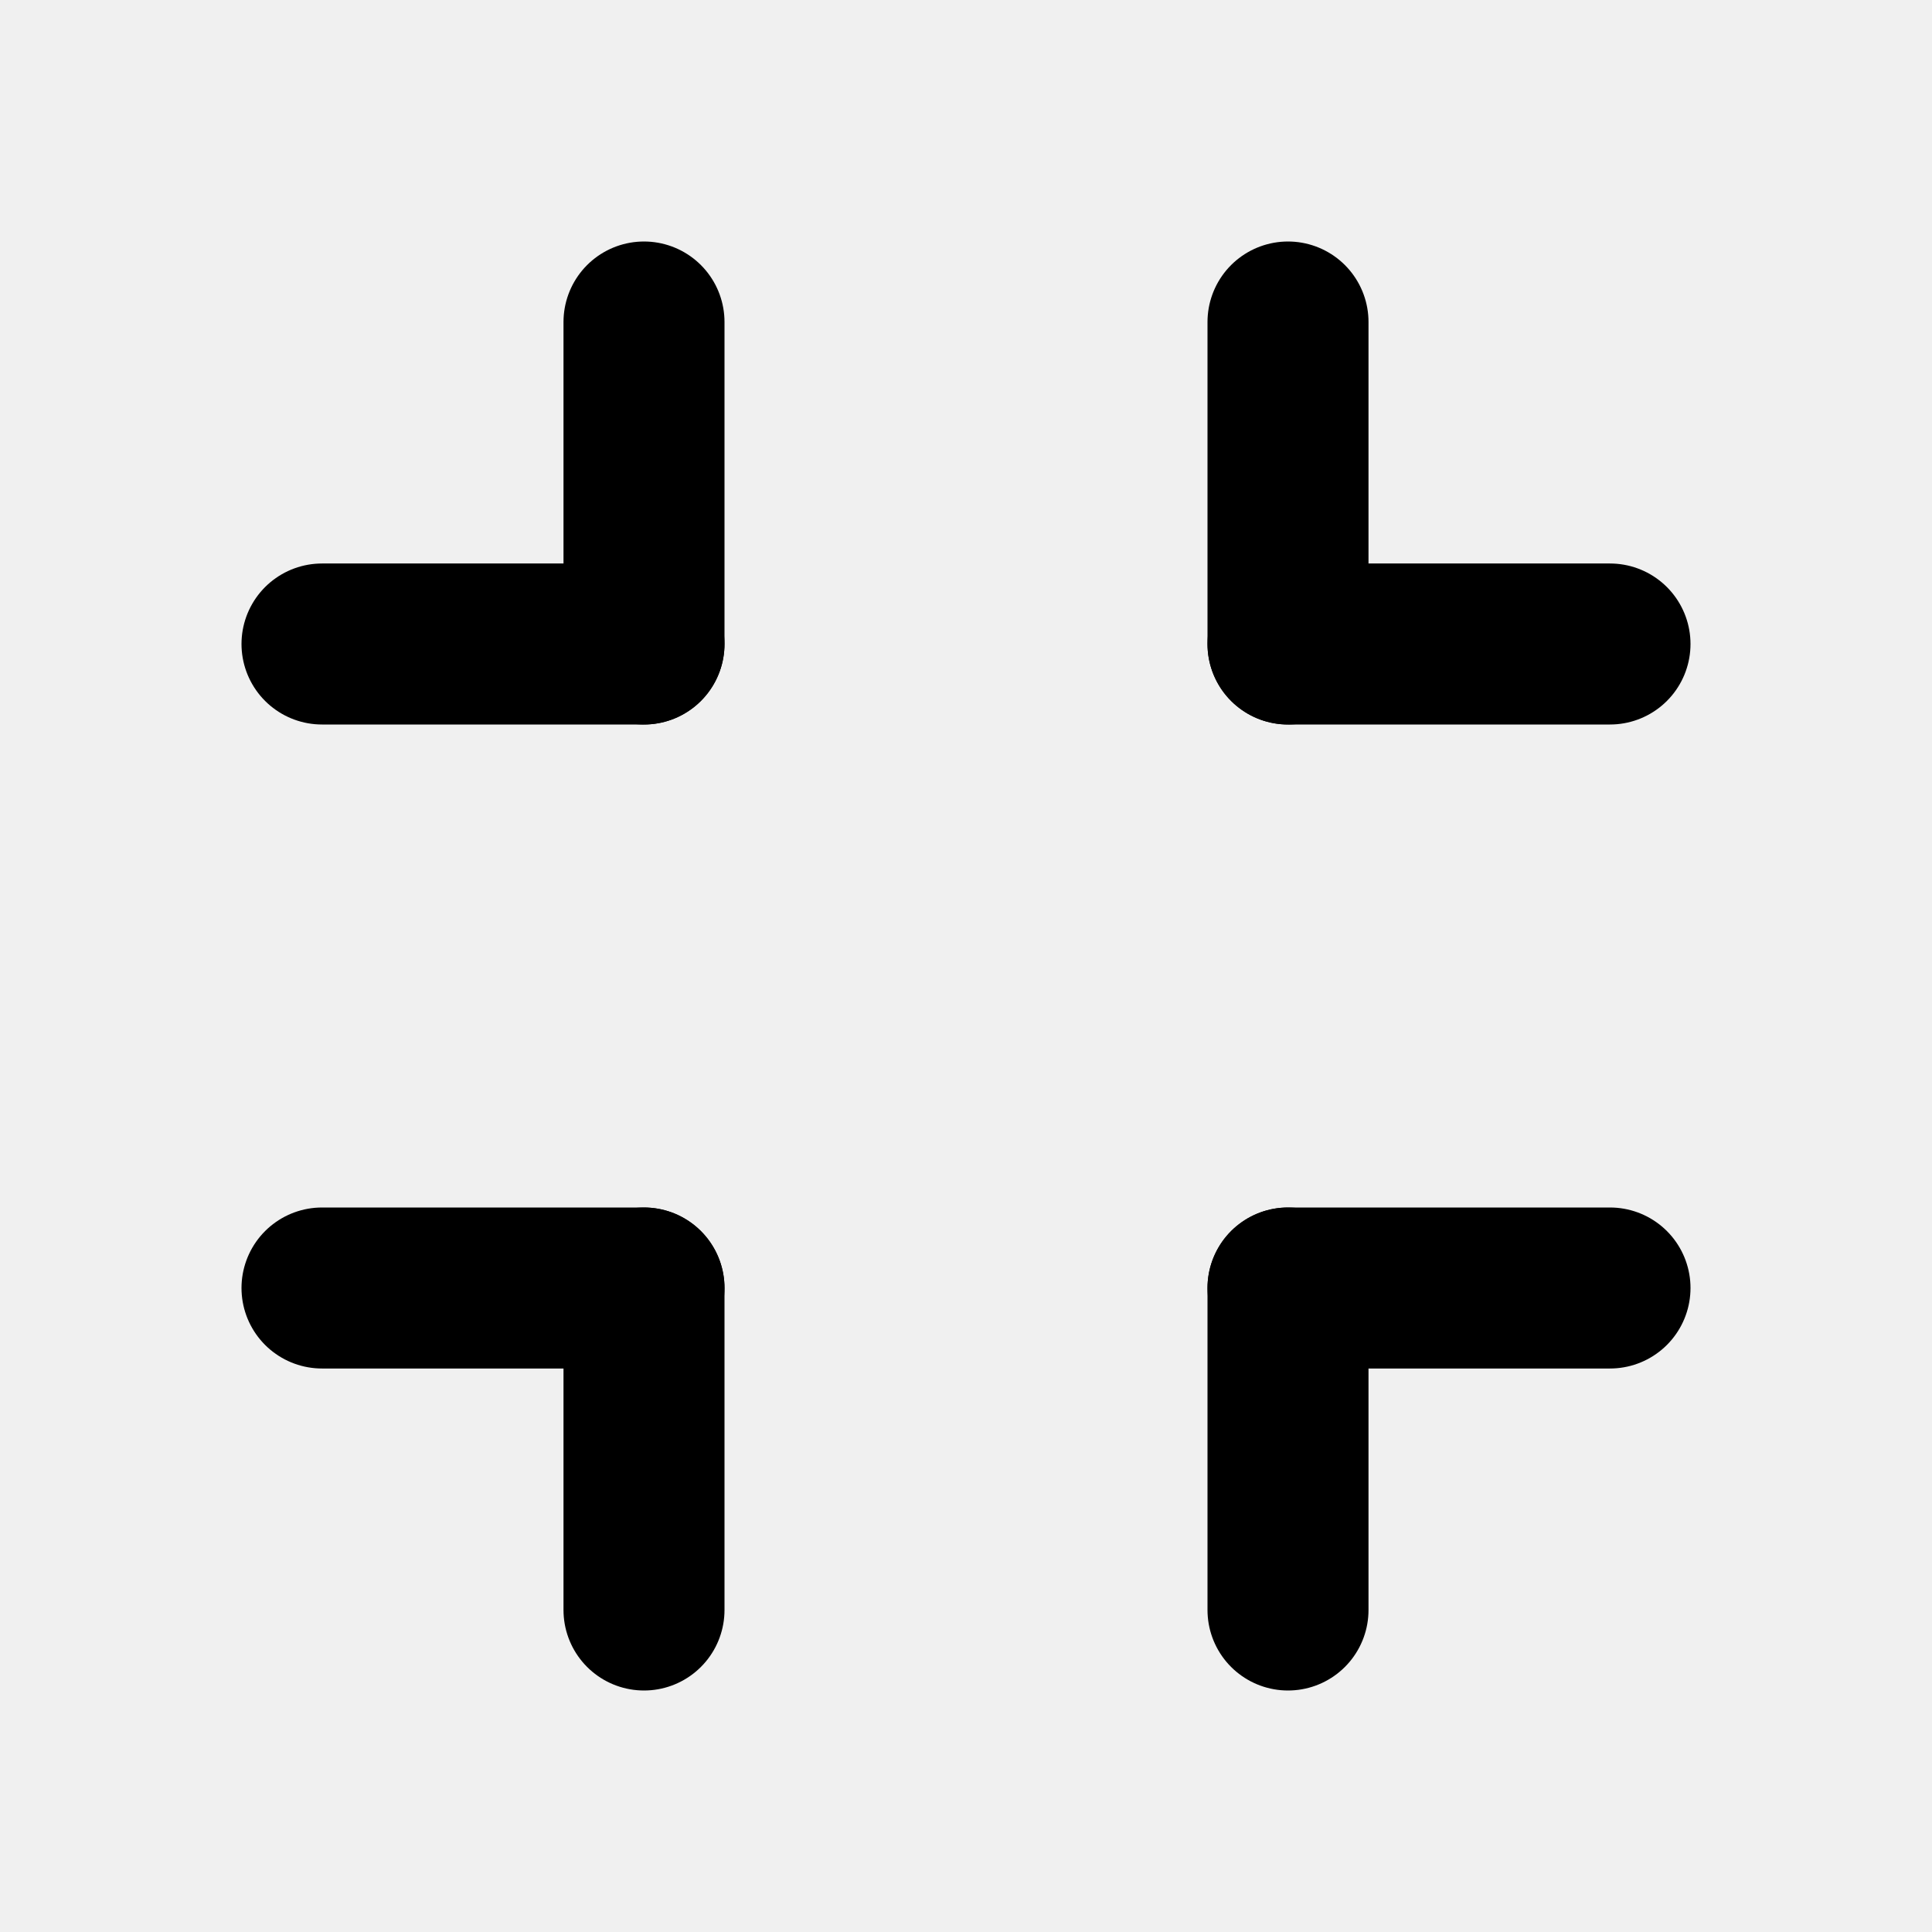
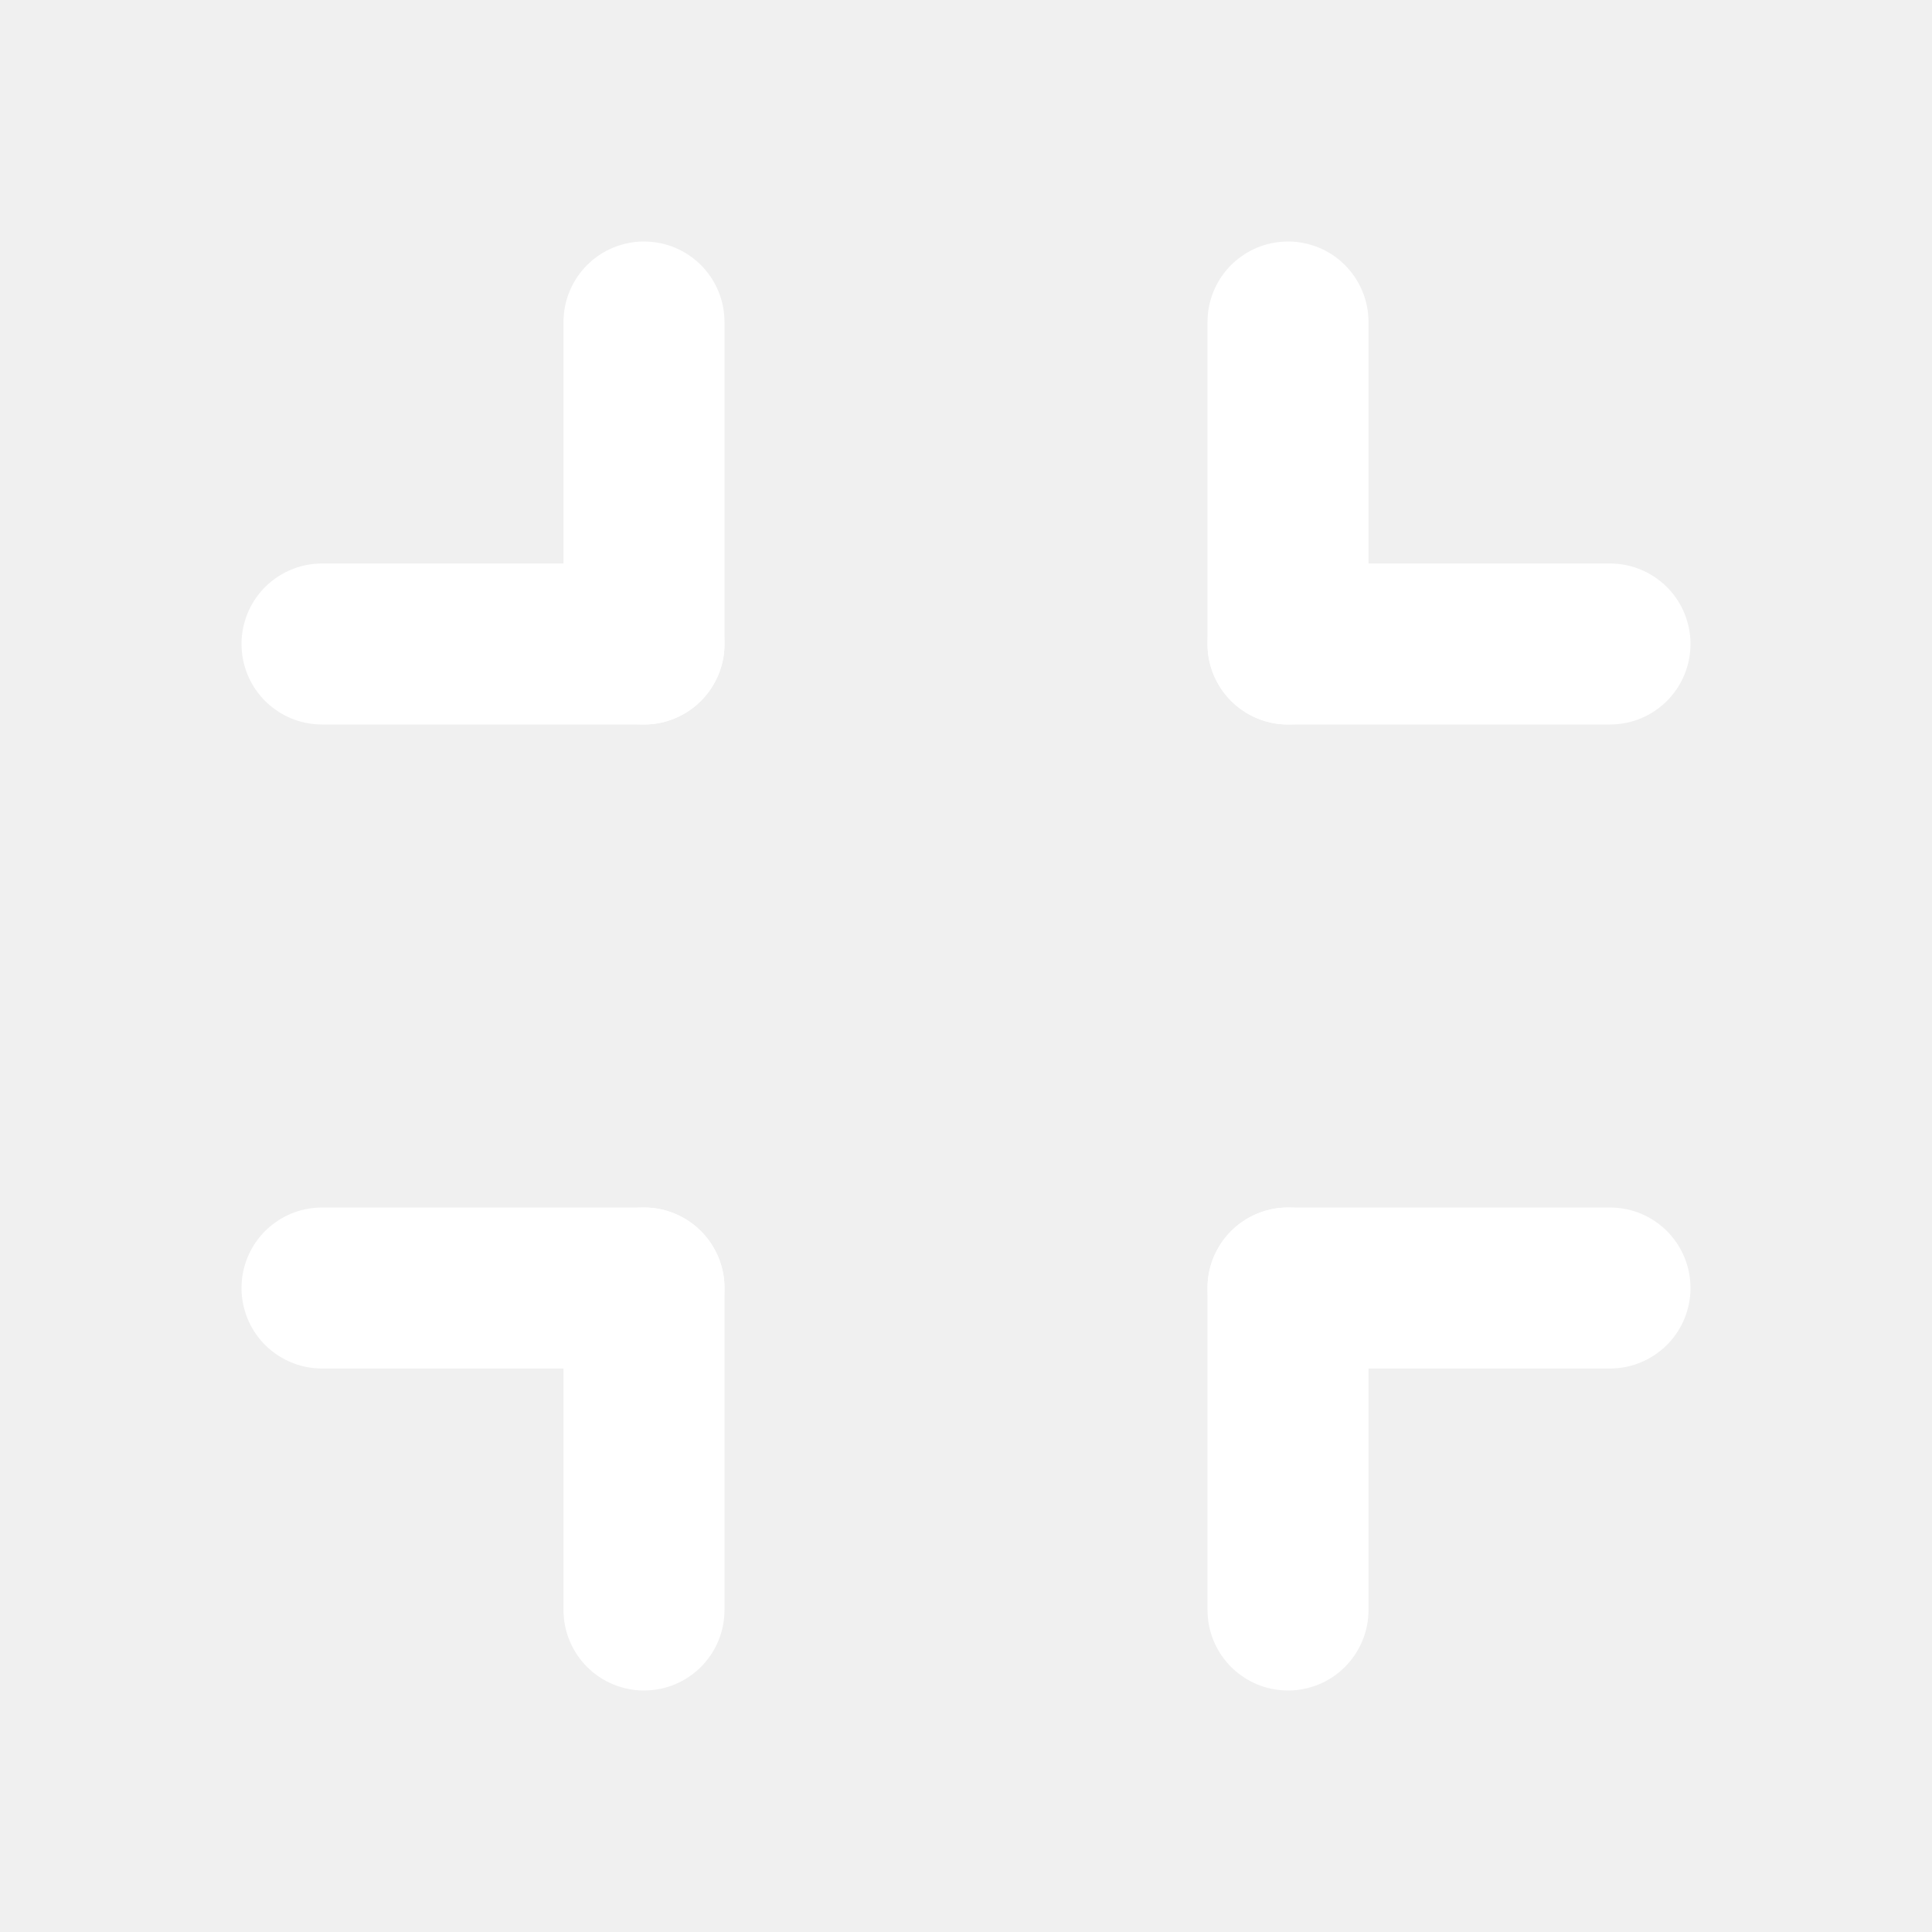
- <svg xmlns="http://www.w3.org/2000/svg" viewBox="0 0 24 24" preserveAspectRatio="xMidYMid meet" width="100%" height="100%" fill="none" stroke="#000000" stroke-width="2" stroke-linecap="round" stroke-linejoin="round">
+ <svg xmlns="http://www.w3.org/2000/svg" viewBox="0 0 24 24" preserveAspectRatio="xMidYMid meet" width="100%" height="100%" fill="none" stroke="#ffffff" stroke-width="2" stroke-linecap="round" stroke-linejoin="round">
  <line x1="8" y1="8" x2="4" y2="8" />
  <line x1="8" y1="8" x2="8" y2="4" />
  <line x1="16" y1="8" x2="20" y2="8" />
  <line x1="16" y1="8" x2="16" y2="4" />
  <line x1="8" y1="16" x2="4" y2="16" />
  <line x1="8" y1="16" x2="8" y2="20" />
  <line x1="16" y1="16" x2="20" y2="16" />
  <line x1="16" y1="16" x2="16" y2="20" />
</svg>
